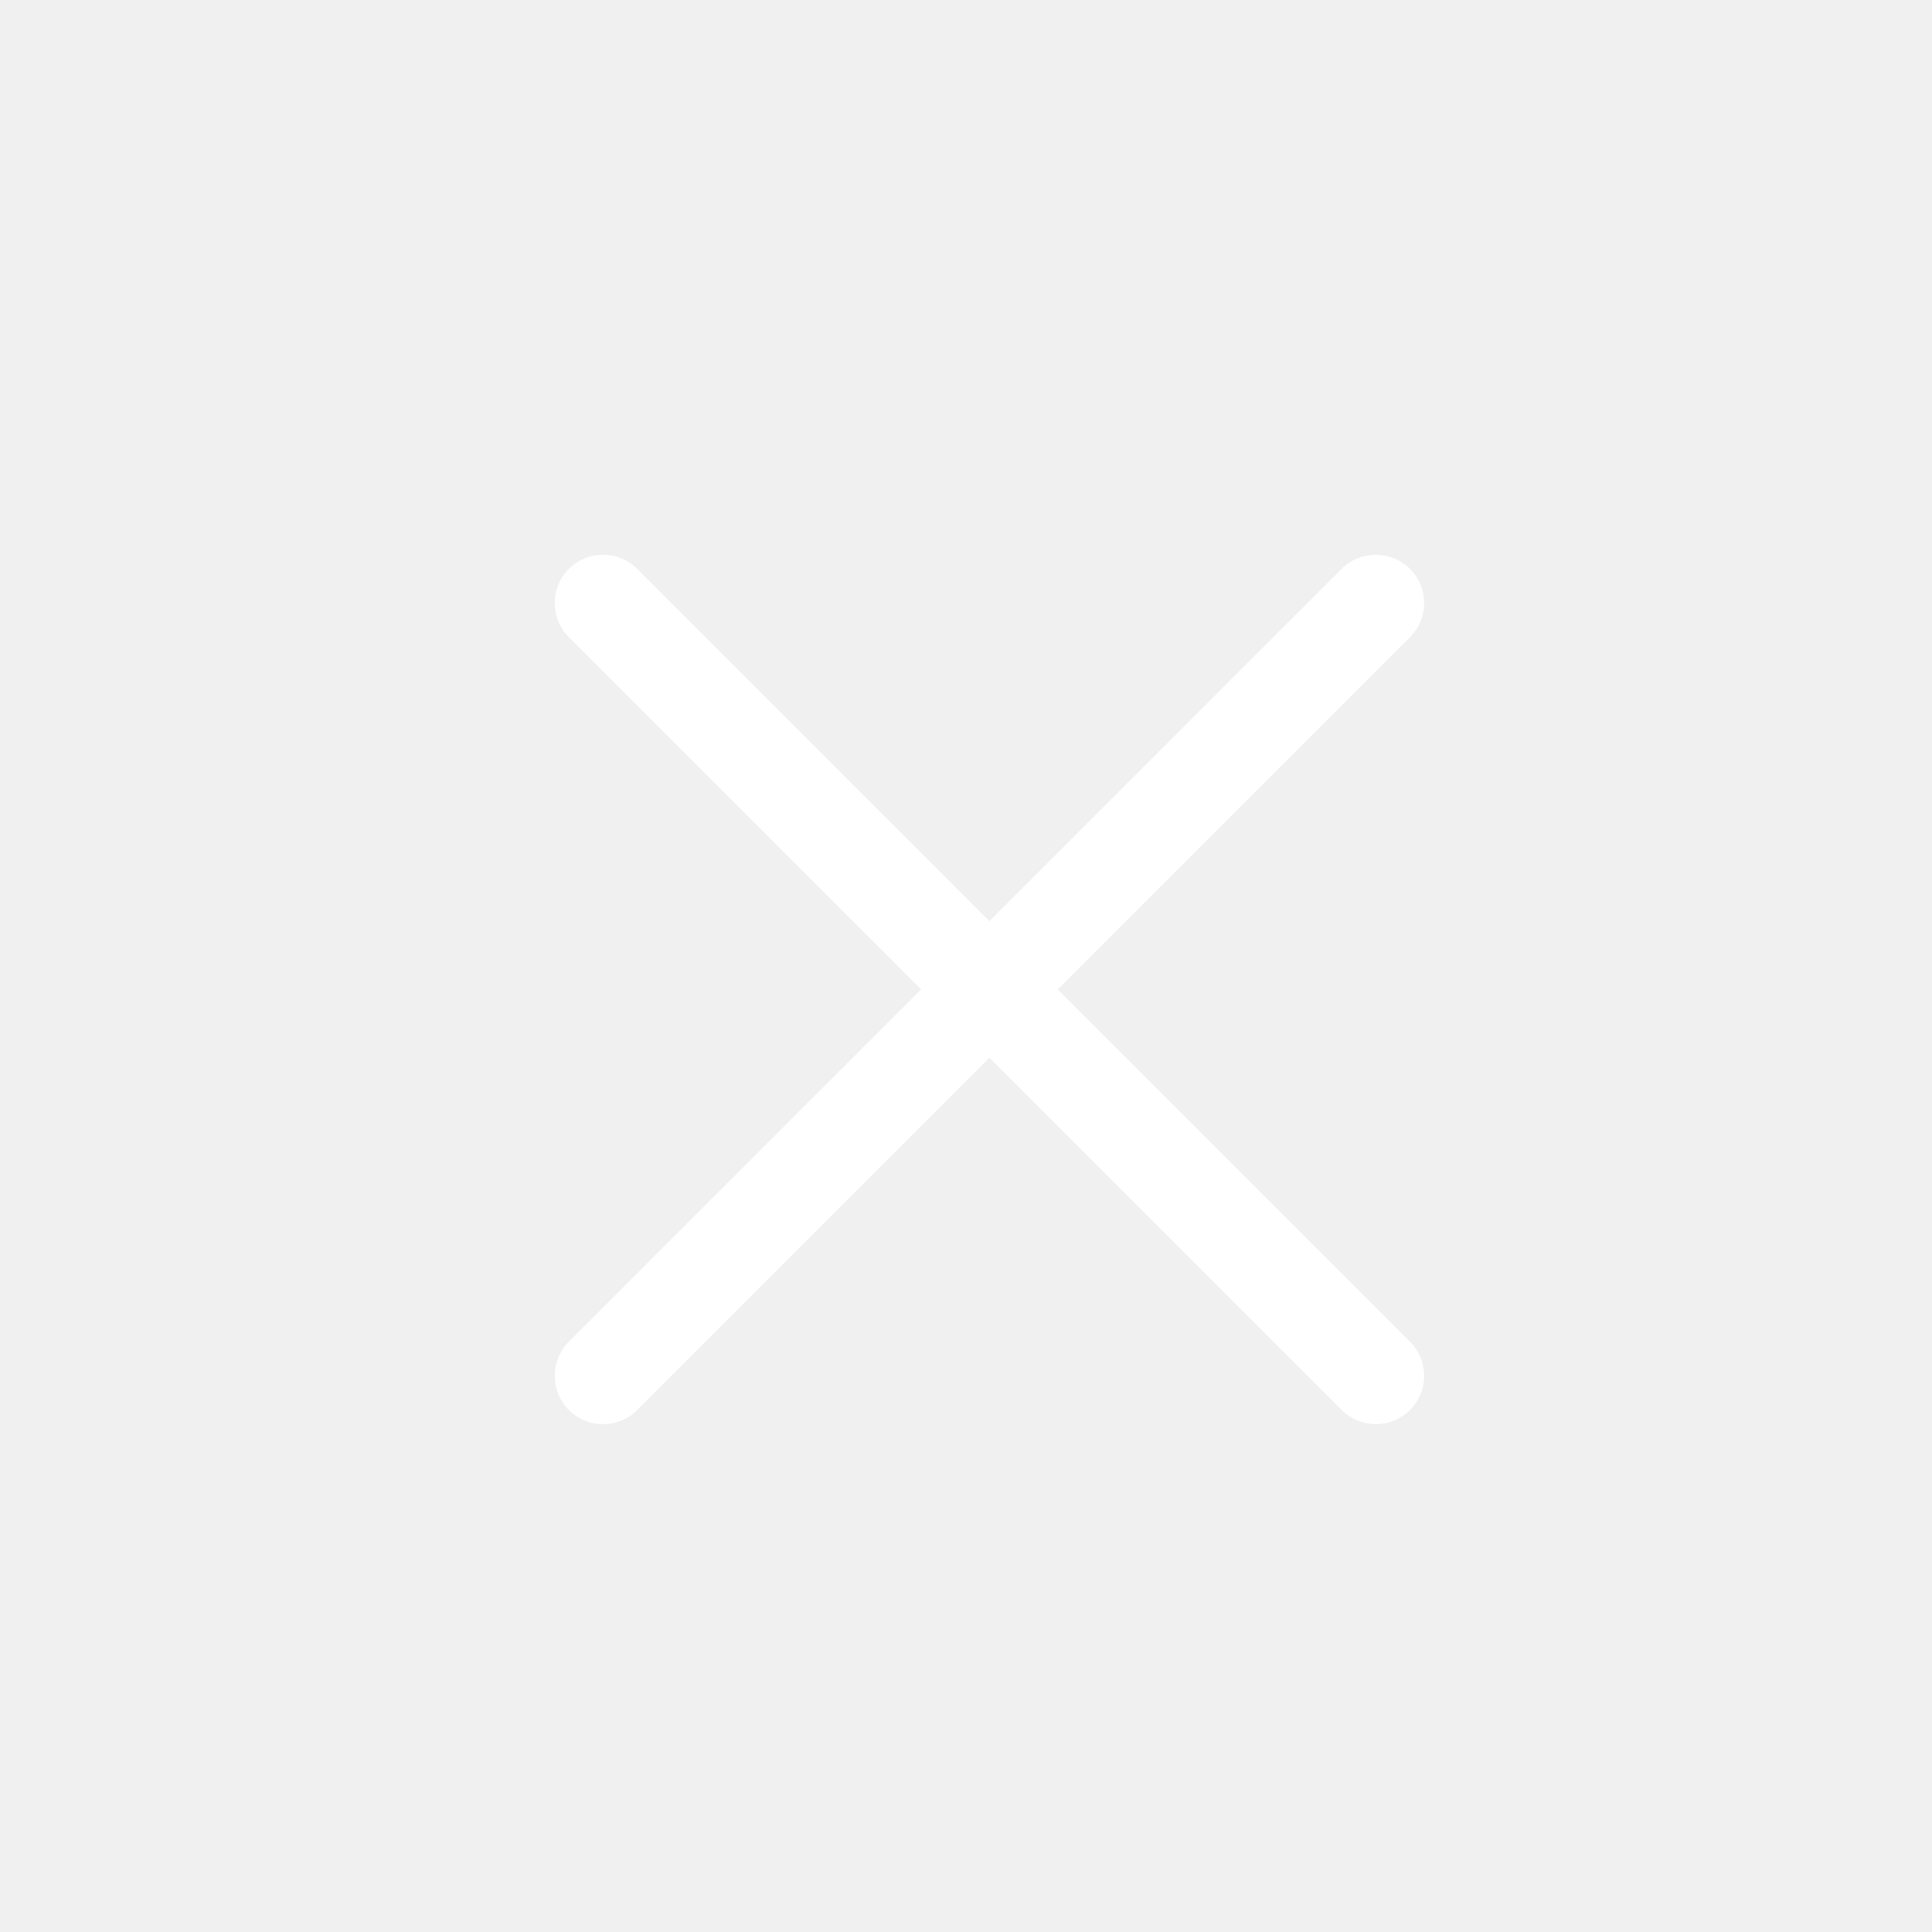
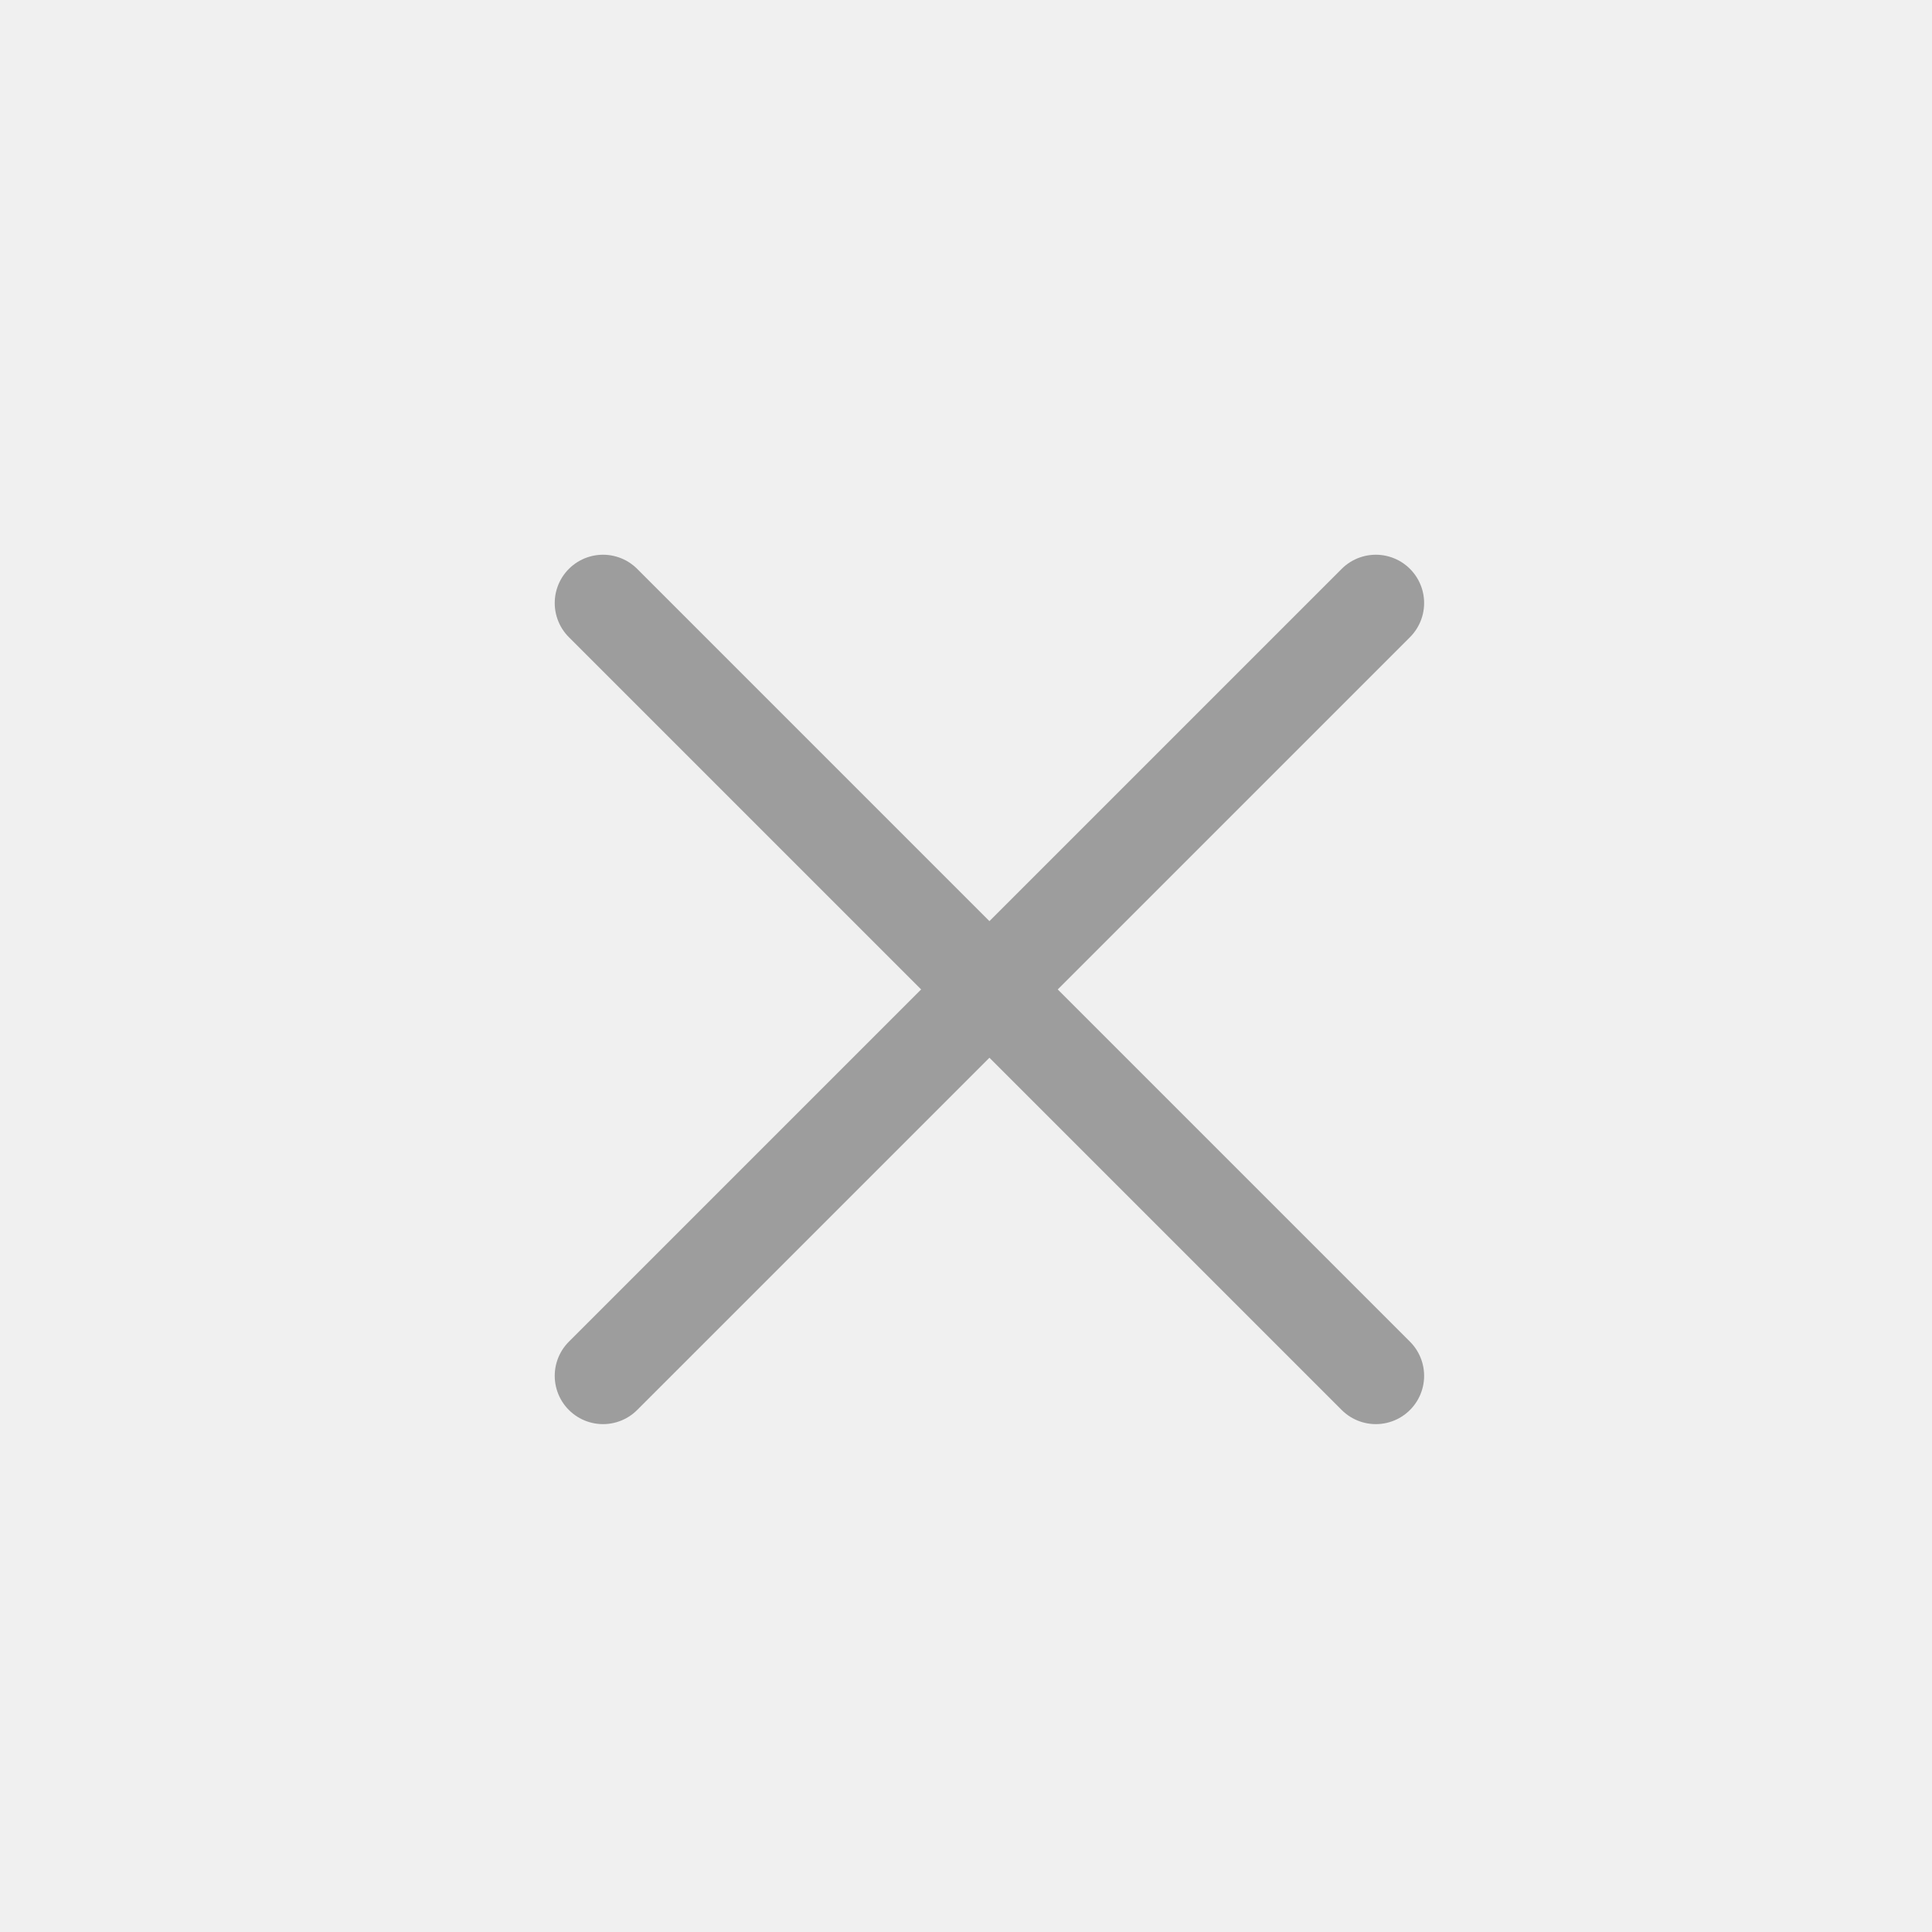
<svg xmlns="http://www.w3.org/2000/svg" width="40" height="40" viewBox="0 0 40 40" fill="none">
-   <path d="M12.485 28.485L28.485 12.485" stroke="white" stroke-width="2" stroke-linecap="round" />
-   <path d="M28.485 28.485L12.485 12.485" stroke="white" stroke-width="2" stroke-linecap="round" />
+   <g opacity="0.4">
+     <path d="M12.485 28.485L28.485 12.485" stroke="#212121" stroke-width="2" stroke-linecap="round" />
+     <path d="M28.485 28.485L12.485 12.485" stroke="#212121" stroke-width="2" stroke-linecap="round" />
+   </g>
</svg>
